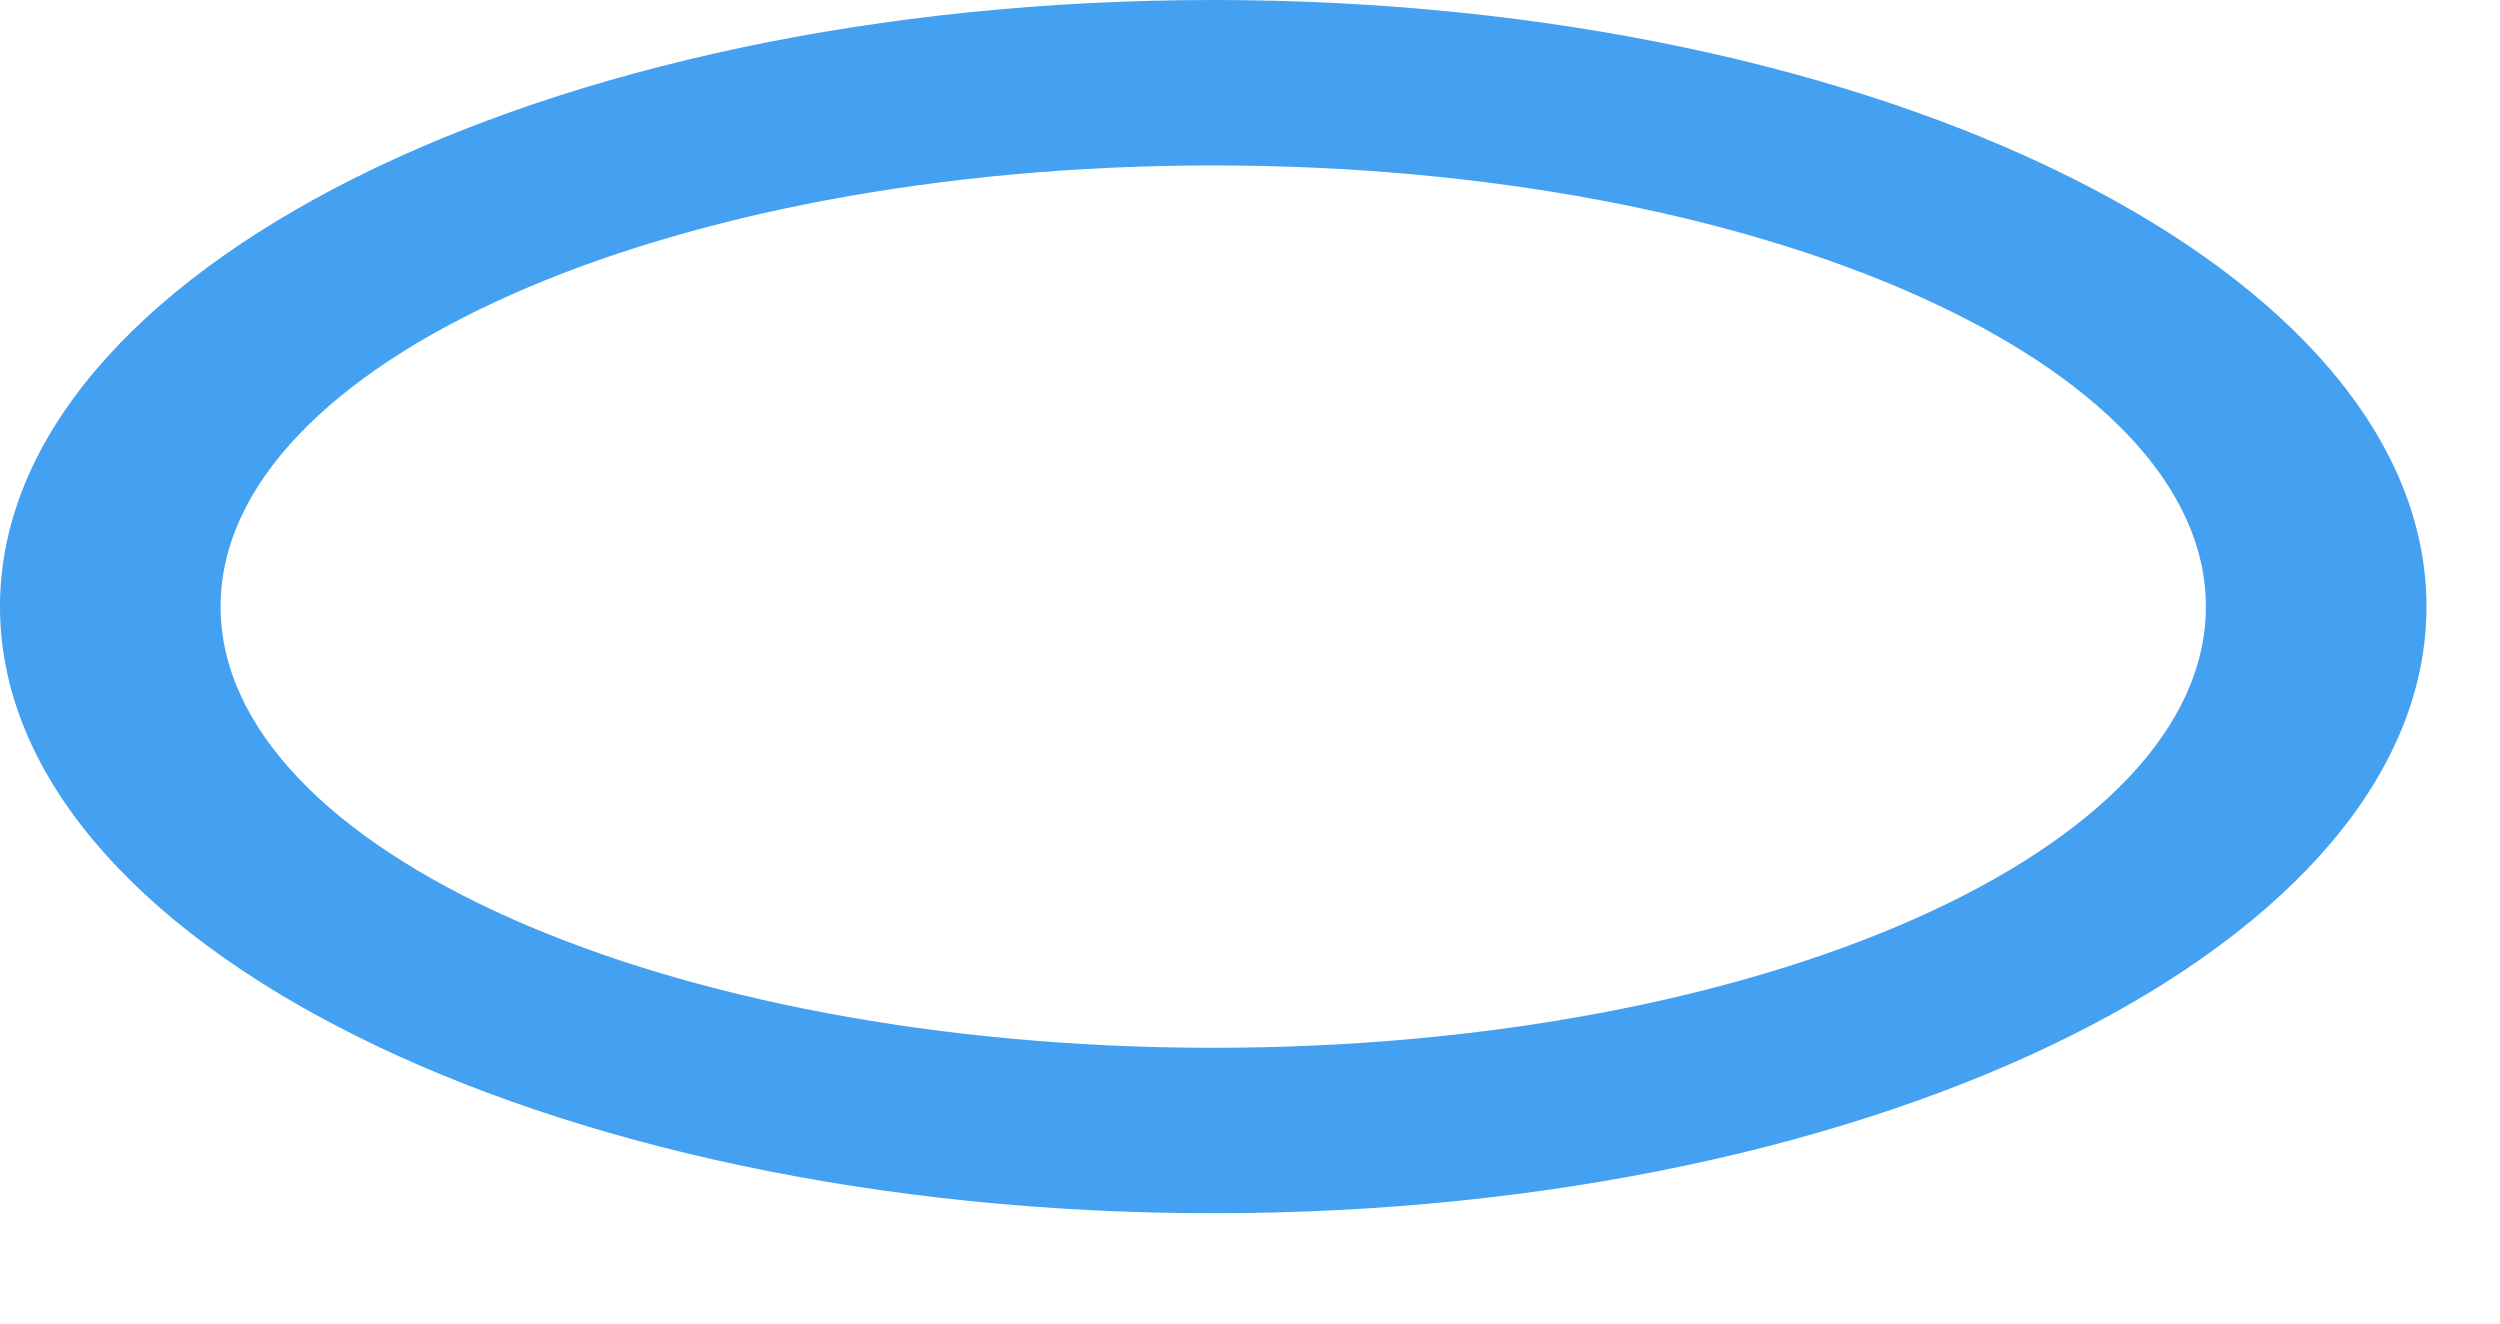
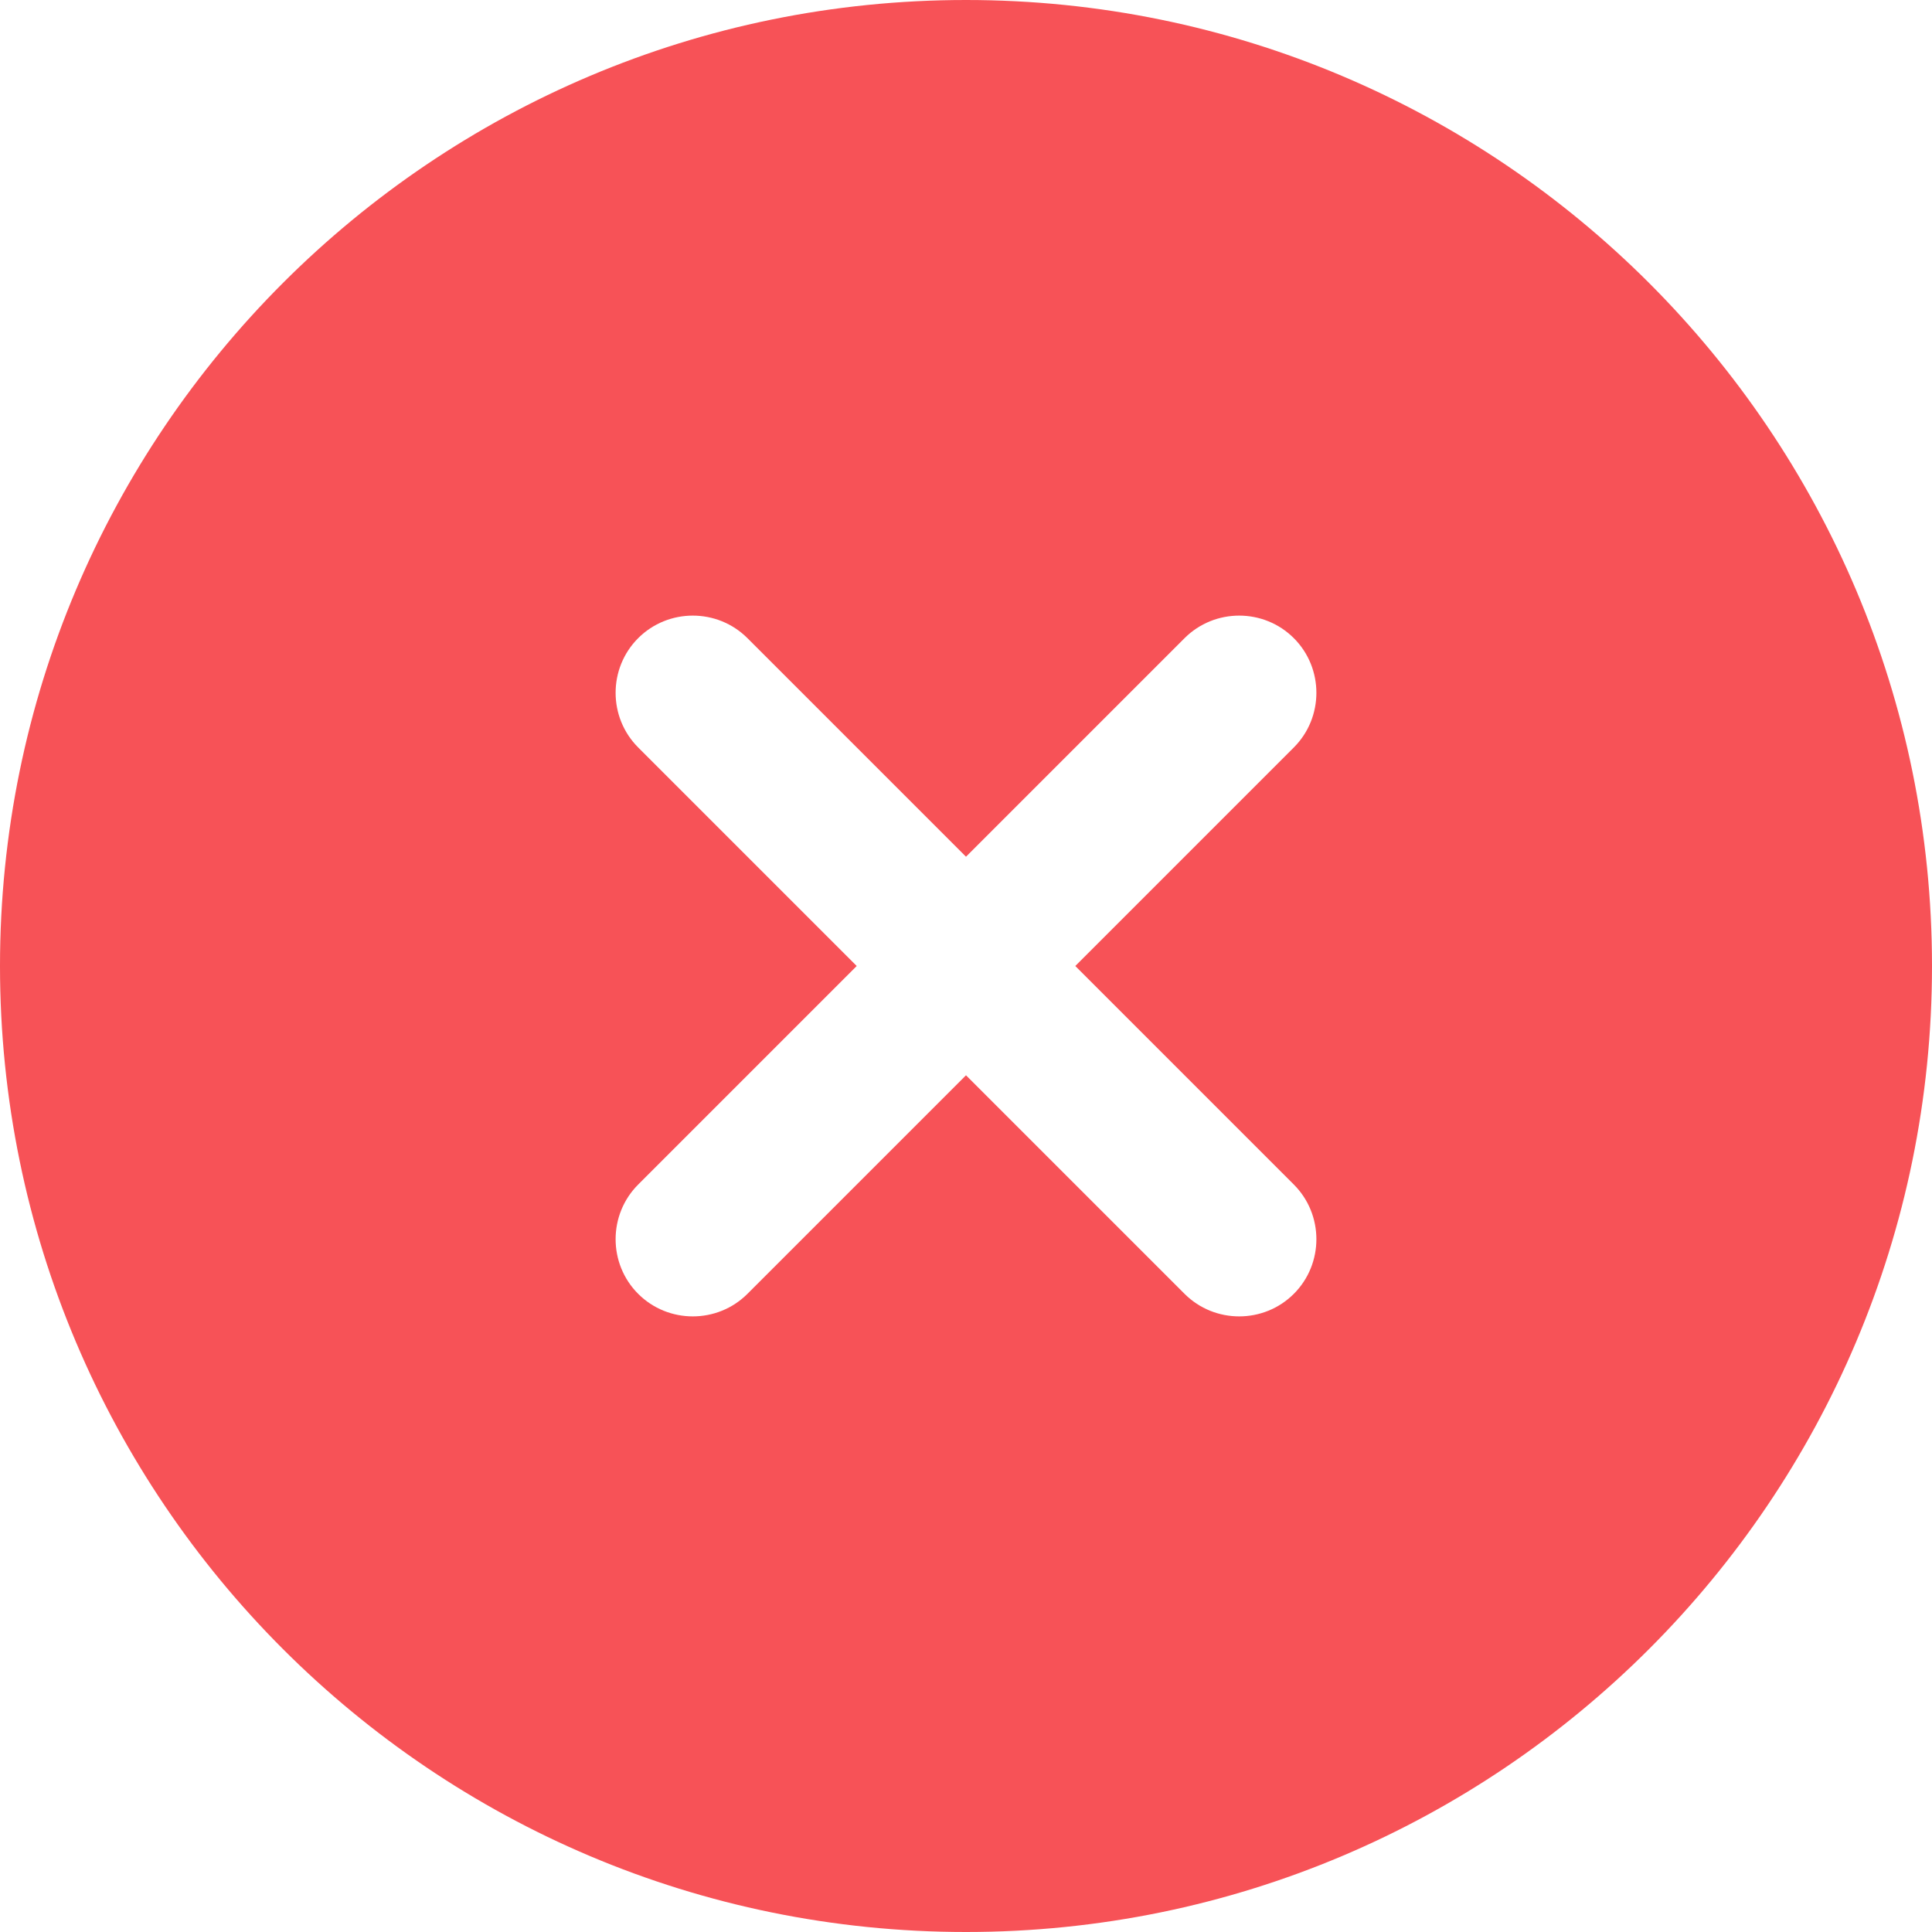
- <svg xmlns="http://www.w3.org/2000/svg" version="1.1" width="17px" height="9px">
-   <g transform="matrix(1 0 0 1 -323 -217 )">
-     <path d="M 8.25 8.25  C 12.806 8.25  16.5 6.403  16.5 4.125  C 16.5 1.847  12.806 0  8.25 0  C 3.694 0  0 1.847  0 4.125  C 0 6.403  3.694 8.25  8.25 8.25  Z M 8.25 1.125  C 11.979 1.125  15 2.468  15 4.125  C 15 5.782  11.979 7.125  8.25 7.125  C 4.521 7.125  1.5 5.782  1.5 4.125  C 1.5 2.468  4.521 1.125  8.25 1.125  Z " fill-rule="nonzero" fill="#44a0f1" stroke="none" transform="matrix(1 0 0 1 323 217 )" />
+ <svg xmlns="http://www.w3.org/2000/svg" version="1.1" width="16px" height="16px">
+   <g transform="matrix(1 0 0 1 -129 -144 )">
+     <path d="M 8 16  C 12.418 16  16 12.418  16 8  C 16 3.582  12.418 0  8 0  C 3.582 0  0 3.582  0 8  C 0 12.418  3.582 16  8 16  Z M 8.905 8  L 10.715 9.81  C 10.964 10.059  10.964 10.466  10.715 10.715  C 10.466 10.964  10.059 10.964  9.81 10.715  C 9.81 10.715  8 8.905  8 8.905  C 8 8.905  6.19 10.715  6.19 10.715  C 5.941 10.964  5.534 10.964  5.285 10.715  C 5.036 10.466  5.036 10.059  5.285 9.81  C 5.285 9.81  7.095 8  7.095 8  C 7.095 8  5.285 6.19  5.285 6.19  C 5.036 5.941  5.036 5.534  5.285 5.285  C 5.534 5.036  5.941 5.036  6.19 5.285  C 6.19 5.285  8 7.095  8 7.095  C 8 7.095  9.81 5.285  9.81 5.285  C 10.059 5.036  10.466 5.036  10.715 5.285  C 10.964 5.534  10.964 5.941  10.715 6.19  C 10.715 6.19  8.905 8  8.905 8  Z " fill-rule="nonzero" fill="#f75257" stroke="none" transform="matrix(1 0 0 1 129 144 )" />
  </g>
</svg>
